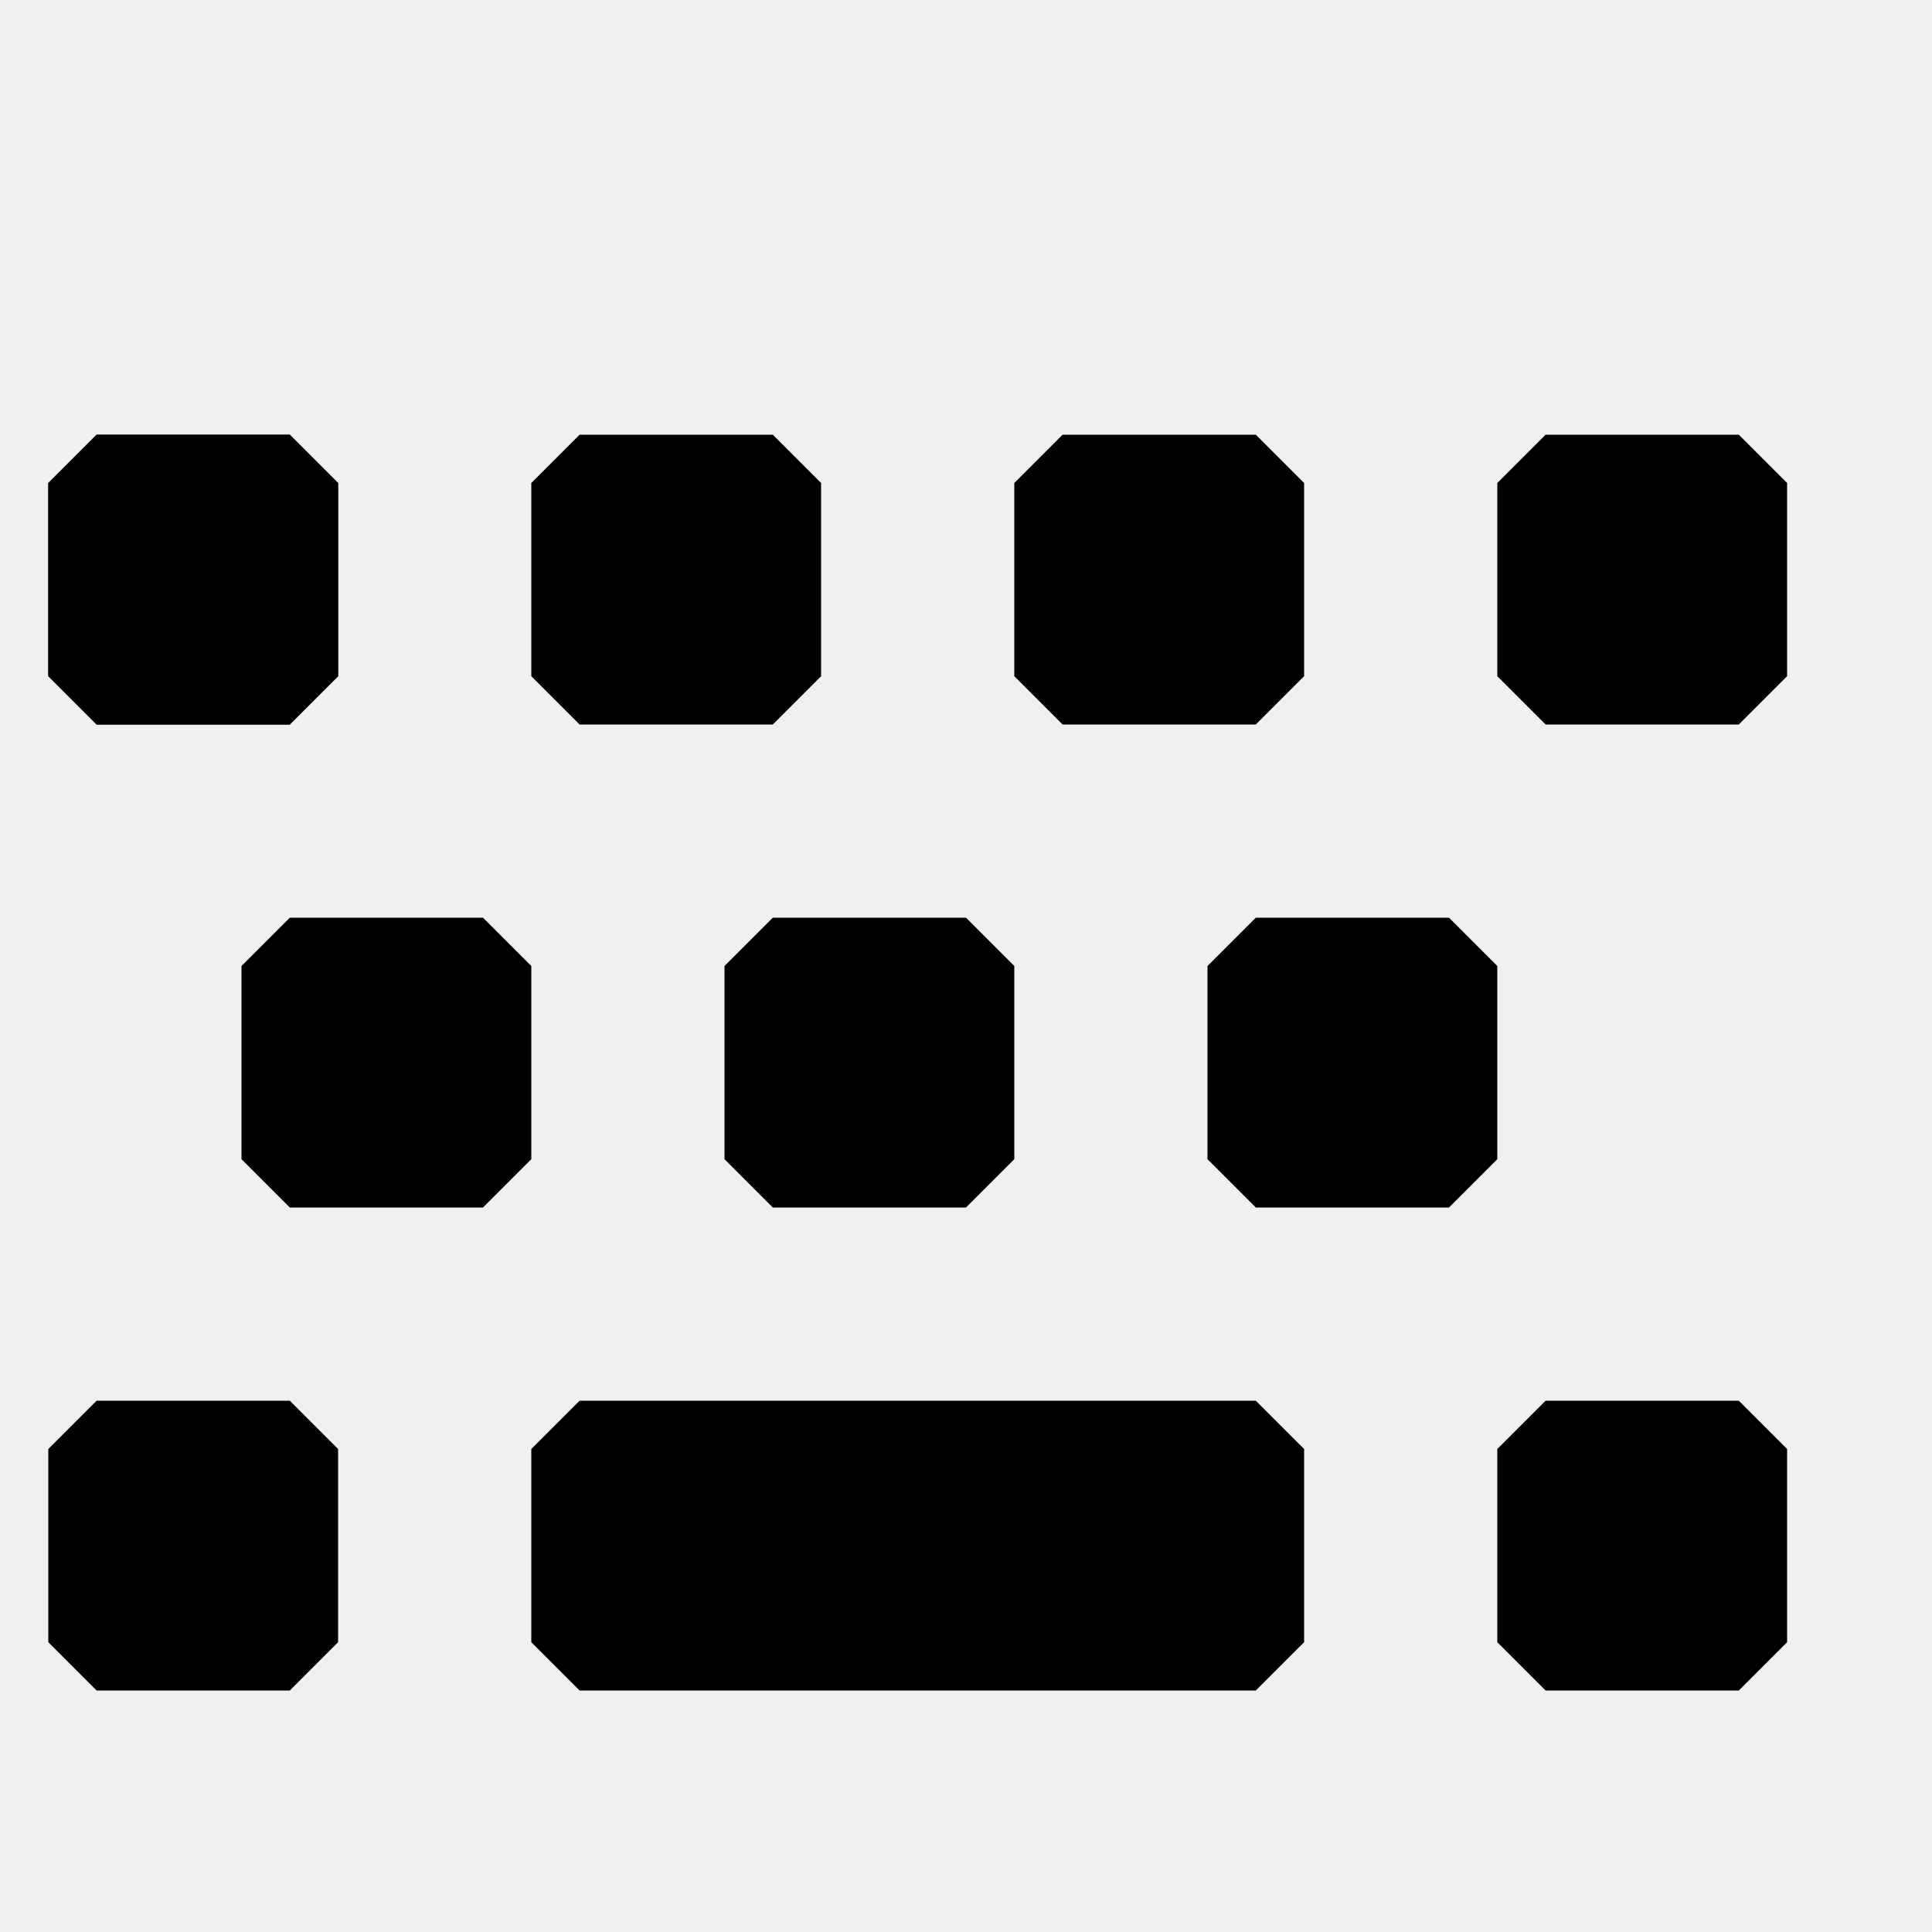
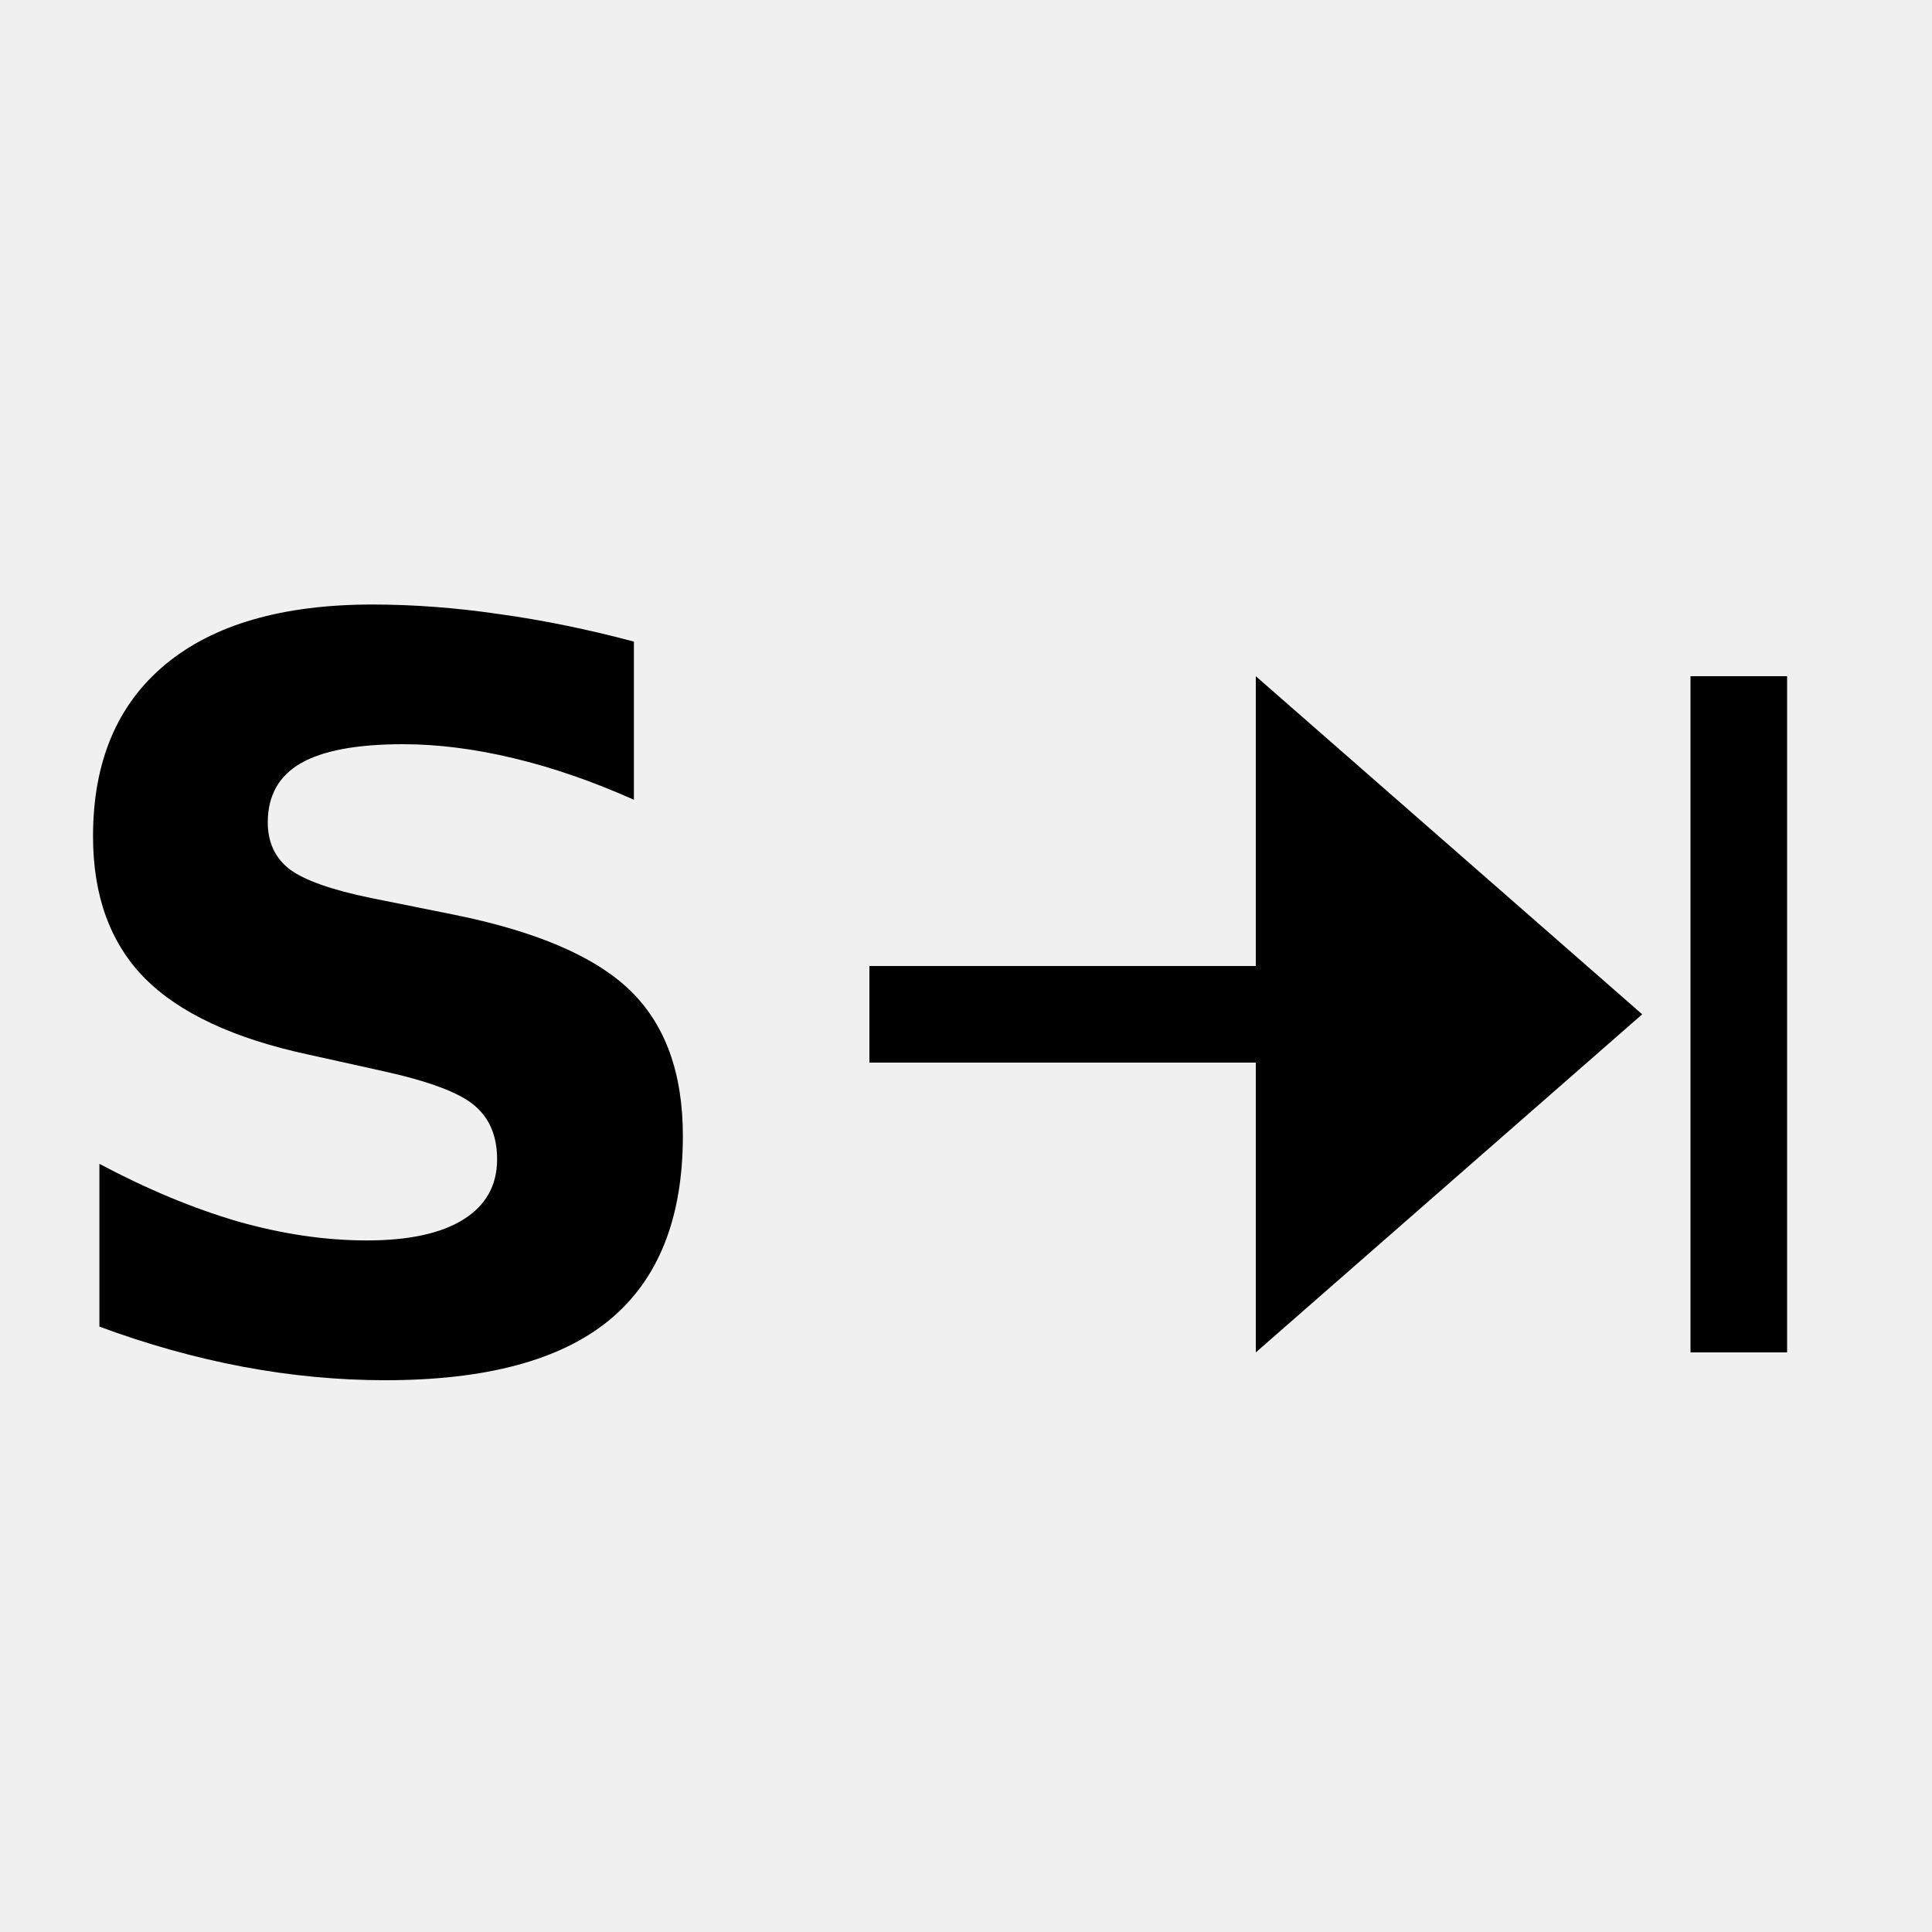
<svg xmlns="http://www.w3.org/2000/svg" width="20" height="20" viewBox="0 0 20 20" version="1.1" id="svg8">
  <defs id="defs2">
    <clipPath clipPathUnits="userSpaceOnUse" id="clipPath5567">
      <path style="color:#000000;font-style:normal;font-variant:normal;font-weight:normal;font-stretch:normal;font-size:medium;line-height:normal;font-family:sans-serif;font-variant-ligatures:normal;font-variant-position:normal;font-variant-caps:normal;font-variant-numeric:normal;font-variant-alternates:normal;font-feature-settings:normal;text-indent:0;text-align:start;text-decoration:none;text-decoration-line:none;text-decoration-style:solid;text-decoration-color:#000000;letter-spacing:normal;word-spacing:normal;text-transform:none;writing-mode:lr-tb;direction:ltr;text-orientation:mixed;dominant-baseline:auto;baseline-shift:baseline;text-anchor:start;white-space:normal;shape-padding:0;clip-rule:nonzero;display:inline;overflow:visible;visibility:visible;opacity:1;isolation:auto;mix-blend-mode:normal;color-interpolation:sRGB;color-interpolation-filters:linearRGB;solid-color:#000000;solid-opacity:1;vector-effect:none;fill:#4a4a4a;fill-opacity:1;fill-rule:evenodd;stroke:none;stroke-width:1;stroke-linecap:butt;stroke-linejoin:miter;stroke-miterlimit:4;stroke-dasharray:none;stroke-dashoffset:0;stroke-opacity:1;color-rendering:auto;image-rendering:auto;shape-rendering:auto;text-rendering:auto;enable-background:accumulate" d="m 10,7 c 4.02,0 6.061,1.858 8.135,3.916 C 15.151,12.855 13.046,13.875 10,13.875 6.954,13.875 4.849,12.855 1.865,10.916 3.939,8.858 5.98,7 10,7 Z" id="path5569" />
    </clipPath>
  </defs>
  <g id="images" style="display:none">
    <rect style="fill:none;fill-opacity:1;fill-rule:nonzero;stroke:#000000;stroke-width:1;stroke-linejoin:bevel;stroke-miterlimit:4;stroke-dasharray:none;stroke-opacity:1;paint-order:normal" id="rect4550" width="16" height="12" x="2" y="4" />
    <path style="fill:none;fill-rule:evenodd;stroke:#000000;stroke-width:1;stroke-linecap:butt;stroke-linejoin:bevel;stroke-miterlimit:4;stroke-dasharray:none;stroke-opacity:1" d="m 6,14 3,-4 2,2 2,-2 2,-2 3,4 v 4 H 3 Z" id="path4554" />
    <circle style="fill:none;fill-opacity:1;fill-rule:nonzero;stroke:#000000;stroke-width:1;stroke-linejoin:bevel;stroke-miterlimit:4;stroke-dasharray:none;stroke-opacity:1;paint-order:normal" id="path4556" cx="5.5" cy="7.5" r="1.5" />
  </g>
  <g id="files" style="display:none">
    <path style="fill:none;fill-opacity:1;fill-rule:nonzero;stroke:#000000;stroke-width:1;stroke-linejoin:miter;stroke-miterlimit:4;stroke-dasharray:none;stroke-opacity:1;paint-order:normal" d="m 4,1 h 7 l 5,5 V 19 H 4 Z" id="rect4485" />
    <path style="fill:none;fill-opacity:1;fill-rule:nonzero;stroke:#000000;stroke-width:1;stroke-linejoin:bevel;stroke-miterlimit:4;stroke-dasharray:none;stroke-opacity:1;paint-order:normal" d="M 16,6 H 11 V 1 Z" id="rect4491" />
  </g>
  <g id="links" style="display:none">
    <path id="rect5426" d="m 34.317,-5.348 c -2.199,0 -4,1.801 -4,4 0,2.199 1.801,4 4,4 h 7 c 2.199,0 4,-1.801 4,-4 0,-2.199 -1.801,-4 -4,-4 z m 0,2 h 7 c 1.125,0 2,0.875 2,2 0,1.125 -0.875,2 -2,2 h -7 c -1.125,0 -2,-0.875 -2,-2 0,-1.125 0.875,-2 2,-2 z" style="color:#000000;font-style:normal;font-variant:normal;font-weight:normal;font-stretch:normal;font-size:medium;line-height:normal;font-family:sans-serif;font-variant-ligatures:normal;font-variant-position:normal;font-variant-caps:normal;font-variant-numeric:normal;font-variant-alternates:normal;font-feature-settings:normal;text-indent:0;text-align:start;text-decoration:none;text-decoration-line:none;text-decoration-style:solid;text-decoration-color:#000000;letter-spacing:normal;word-spacing:normal;text-transform:none;writing-mode:lr-tb;direction:ltr;text-orientation:mixed;dominant-baseline:auto;baseline-shift:baseline;text-anchor:start;white-space:normal;shape-padding:0;clip-rule:nonzero;display:inline;overflow:visible;visibility:visible;opacity:1;isolation:auto;mix-blend-mode:normal;color-interpolation:sRGB;color-interpolation-filters:linearRGB;solid-color:#000000;solid-opacity:1;vector-effect:none;fill:#000000;fill-opacity:1;fill-rule:nonzero;stroke:none;stroke-width:2;stroke-linecap:round;stroke-linejoin:bevel;stroke-miterlimit:4;stroke-dasharray:none;stroke-dashoffset:0;stroke-opacity:1;paint-order:normal;color-rendering:auto;image-rendering:auto;shape-rendering:auto;text-rendering:auto;enable-background:accumulate" />
    <path id="rect5428" d="m 40.317,-5.348 c -2.199,0 -4,1.801 -4,4 0,2.199 1.801,4 4,4 h 7 c 2.199,0 4,-1.801 4,-4 0,-2.199 -1.801,-4 -4,-4 z m 0,2 h 7 c 1.125,0 2,0.875 2,2 0,1.125 -0.875,2 -2,2 h -7 c -1.125,0 -2,-0.875 -2,-2 0,-1.125 0.875,-2 2,-2 z" style="color:#000000;font-style:normal;font-variant:normal;font-weight:normal;font-stretch:normal;font-size:medium;line-height:normal;font-family:sans-serif;font-variant-ligatures:normal;font-variant-position:normal;font-variant-caps:normal;font-variant-numeric:normal;font-variant-alternates:normal;font-feature-settings:normal;text-indent:0;text-align:start;text-decoration:none;text-decoration-line:none;text-decoration-style:solid;text-decoration-color:#000000;letter-spacing:normal;word-spacing:normal;text-transform:none;writing-mode:lr-tb;direction:ltr;text-orientation:mixed;dominant-baseline:auto;baseline-shift:baseline;text-anchor:start;white-space:normal;shape-padding:0;clip-rule:nonzero;display:inline;overflow:visible;visibility:visible;opacity:1;isolation:auto;mix-blend-mode:normal;color-interpolation:sRGB;color-interpolation-filters:linearRGB;solid-color:#000000;solid-opacity:1;vector-effect:none;fill:#000000;fill-opacity:1;fill-rule:nonzero;stroke:none;stroke-width:2;stroke-linecap:round;stroke-linejoin:bevel;stroke-miterlimit:4;stroke-dasharray:none;stroke-dashoffset:0;stroke-opacity:1;paint-order:normal;color-rendering:auto;image-rendering:auto;shape-rendering:auto;text-rendering:auto;enable-background:accumulate" />
    <path id="path5434" d="m 35.317,4.652 c -2.199,0 -4,1.801 -4,4 0,2.199 1.801,4 4,4 h 6 c -1.468,0 -2.746,-0.811 -3.441,-2 h -2.559 c -1.125,0 -2,-0.875 -2,-2 0,-1.125 0.875,-2 2,-2 h 2.559 c 0.696,-1.189 1.973,-2 3.441,-2 z m 7,2 c 1.125,0 2,0.875 2,2 0,1.125 -0.875,2 -2,2 h 3.441 c 0.346,-0.591 0.559,-1.27 0.559,-2 0,-0.73 -0.212,-1.409 -0.559,-2 z" style="color:#000000;font-style:normal;font-variant:normal;font-weight:normal;font-stretch:normal;font-size:medium;line-height:normal;font-family:sans-serif;font-variant-ligatures:normal;font-variant-position:normal;font-variant-caps:normal;font-variant-numeric:normal;font-variant-alternates:normal;font-feature-settings:normal;text-indent:0;text-align:start;text-decoration:none;text-decoration-line:none;text-decoration-style:solid;text-decoration-color:#000000;letter-spacing:normal;word-spacing:normal;text-transform:none;writing-mode:lr-tb;direction:ltr;text-orientation:mixed;dominant-baseline:auto;baseline-shift:baseline;text-anchor:start;white-space:normal;shape-padding:0;clip-rule:nonzero;display:inline;overflow:visible;visibility:visible;opacity:1;isolation:auto;mix-blend-mode:normal;color-interpolation:sRGB;color-interpolation-filters:linearRGB;solid-color:#000000;solid-opacity:1;vector-effect:none;fill:#000000;fill-opacity:1;fill-rule:nonzero;stroke:none;stroke-width:2;stroke-linecap:round;stroke-linejoin:bevel;stroke-miterlimit:4;stroke-dasharray:none;stroke-dashoffset:0;stroke-opacity:1;paint-order:normal;color-rendering:auto;image-rendering:auto;shape-rendering:auto;text-rendering:auto;enable-background:accumulate" />
    <path id="path5448" d="m 41.317,4.652 c -1.468,0 -2.746,0.812 -3.441,2 h 3.441 1 3.441 c -0.696,-1.189 -1.973,-2 -3.441,-2 z" style="color:#000000;font-style:normal;font-variant:normal;font-weight:normal;font-stretch:normal;font-size:medium;line-height:normal;font-family:sans-serif;font-variant-ligatures:normal;font-variant-position:normal;font-variant-caps:normal;font-variant-numeric:normal;font-variant-alternates:normal;font-feature-settings:normal;text-indent:0;text-align:start;text-decoration:none;text-decoration-line:none;text-decoration-style:solid;text-decoration-color:#000000;letter-spacing:normal;word-spacing:normal;text-transform:none;writing-mode:lr-tb;direction:ltr;text-orientation:mixed;dominant-baseline:auto;baseline-shift:baseline;text-anchor:start;white-space:normal;shape-padding:0;clip-rule:nonzero;display:inline;overflow:visible;visibility:visible;opacity:1;isolation:auto;mix-blend-mode:normal;color-interpolation:sRGB;color-interpolation-filters:linearRGB;solid-color:#000000;solid-opacity:1;vector-effect:none;fill:#000000;fill-opacity:1;fill-rule:nonzero;stroke:none;stroke-width:2;stroke-linecap:round;stroke-linejoin:bevel;stroke-miterlimit:4;stroke-dasharray:none;stroke-dashoffset:0;stroke-opacity:1;paint-order:normal;color-rendering:auto;image-rendering:auto;shape-rendering:auto;text-rendering:auto;enable-background:accumulate" />
    <path id="path5441" d="m 36.876,22.652 c 0.696,1.188 1.973,2 3.441,2 h 1 c 1.468,0 2.746,-0.811 3.441,-2 h -3.441 -1 z" style="color:#000000;font-style:normal;font-variant:normal;font-weight:normal;font-stretch:normal;font-size:medium;line-height:normal;font-family:sans-serif;font-variant-ligatures:normal;font-variant-position:normal;font-variant-caps:normal;font-variant-numeric:normal;font-variant-alternates:normal;font-feature-settings:normal;text-indent:0;text-align:start;text-decoration:none;text-decoration-line:none;text-decoration-style:solid;text-decoration-color:#000000;letter-spacing:normal;word-spacing:normal;text-transform:none;writing-mode:lr-tb;direction:ltr;text-orientation:mixed;dominant-baseline:auto;baseline-shift:baseline;text-anchor:start;white-space:normal;shape-padding:0;clip-rule:nonzero;display:inline;overflow:visible;visibility:visible;opacity:1;isolation:auto;mix-blend-mode:normal;color-interpolation:sRGB;color-interpolation-filters:linearRGB;solid-color:#000000;solid-opacity:1;vector-effect:none;fill:#000000;fill-opacity:1;fill-rule:nonzero;stroke:none;stroke-width:2;stroke-linecap:round;stroke-linejoin:bevel;stroke-miterlimit:4;stroke-dasharray:none;stroke-dashoffset:0;stroke-opacity:1;paint-order:normal;color-rendering:auto;image-rendering:auto;shape-rendering:auto;text-rendering:auto;enable-background:accumulate" />
    <g id="g5473">
      <path style="color:#000000;font-style:normal;font-variant:normal;font-weight:normal;font-stretch:normal;font-size:medium;line-height:normal;font-family:sans-serif;font-variant-ligatures:normal;font-variant-position:normal;font-variant-caps:normal;font-variant-numeric:normal;font-variant-alternates:normal;font-feature-settings:normal;text-indent:0;text-align:start;text-decoration:none;text-decoration-line:none;text-decoration-style:solid;text-decoration-color:#000000;letter-spacing:normal;word-spacing:normal;text-transform:none;writing-mode:lr-tb;direction:ltr;text-orientation:mixed;dominant-baseline:auto;baseline-shift:baseline;text-anchor:start;white-space:normal;shape-padding:0;clip-rule:nonzero;display:inline;overflow:visible;visibility:visible;opacity:1;isolation:auto;mix-blend-mode:normal;color-interpolation:sRGB;color-interpolation-filters:linearRGB;solid-color:#000000;solid-opacity:1;vector-effect:none;fill:#ffffff;fill-opacity:1;fill-rule:nonzero;stroke:#000000;stroke-width:1;stroke-linecap:round;stroke-linejoin:bevel;stroke-miterlimit:4;stroke-dasharray:none;stroke-dashoffset:0;stroke-opacity:1;paint-order:normal;color-rendering:auto;image-rendering:auto;shape-rendering:auto;text-rendering:auto;enable-background:accumulate" d="m 2.664,11.679 c -1.555,1.555 -1.555,4.102 0,5.657 1.555,1.555 4.102,1.555 5.657,0 l 4.243,-4.243 c -1.038,1.038 -2.515,1.368 -3.848,1.019 l -1.809,1.809 c -0.796,0.796 -2.033,0.796 -2.828,0 -0.796,-0.796 -0.796,-2.033 -1e-7,-2.828 1.823,-1.823 3.279,-3.279 4.95,-4.95 0.796,-0.796 2.033,-0.796 2.828,10e-8 0.796,0.796 0.796,2.033 0,2.828 L 14.29,8.538 C 14.117,7.875 13.787,7.245 13.271,6.729 12.754,6.213 12.125,5.883 11.462,5.71 10.129,5.361 8.652,5.691 7.614,6.729 5.964,8.379 4.314,10.029 2.664,11.679 Z" id="path5450" />
      <path id="path5455" d="m 17.514,8.143 c 1.555,-1.555 1.555,-4.102 0,-5.657 -1.555,-1.555 -4.102,-1.555 -5.657,-10e-8 L 7.614,6.729 C 8.652,5.691 10.129,5.361 11.462,5.71 l 1.809,-1.809 c 0.796,-0.796 2.033,-0.796 2.828,0 0.796,0.796 0.796,2.033 0,2.828 -1.823,1.823 -3.279,3.279 -4.95,4.95 -0.796,0.796 -2.033,0.796 -2.828,0 -0.796,-0.796 -0.796,-2.033 -1e-7,-2.828 L 5.888,11.284 c 0.173,0.663 0.503,1.293 1.019,1.809 0.516,0.516 1.146,0.846 1.809,1.019 1.332,0.348 2.809,0.019 3.848,-1.019 1.65,-1.65 3.3,-3.3 4.95,-4.95 z" style="color:#000000;font-style:normal;font-variant:normal;font-weight:normal;font-stretch:normal;font-size:medium;line-height:normal;font-family:sans-serif;font-variant-ligatures:normal;font-variant-position:normal;font-variant-caps:normal;font-variant-numeric:normal;font-variant-alternates:normal;font-feature-settings:normal;text-indent:0;text-align:start;text-decoration:none;text-decoration-line:none;text-decoration-style:solid;text-decoration-color:#000000;letter-spacing:normal;word-spacing:normal;text-transform:none;writing-mode:lr-tb;direction:ltr;text-orientation:mixed;dominant-baseline:auto;baseline-shift:baseline;text-anchor:start;white-space:normal;shape-padding:0;clip-rule:nonzero;display:inline;overflow:visible;visibility:visible;opacity:1;isolation:auto;mix-blend-mode:normal;color-interpolation:sRGB;color-interpolation-filters:linearRGB;solid-color:#000000;solid-opacity:1;vector-effect:none;fill:#ffffff;fill-opacity:1;fill-rule:nonzero;stroke:#000000;stroke-width:1;stroke-linecap:round;stroke-linejoin:bevel;stroke-miterlimit:4;stroke-dasharray:none;stroke-dashoffset:0;stroke-opacity:1;paint-order:normal;color-rendering:auto;image-rendering:auto;shape-rendering:auto;text-rendering:auto;enable-background:accumulate" />
    </g>
  </g>
  <g id="preview" style="display:none">
    <path style="fill:none;fill-rule:evenodd;stroke:#4a4a4a;stroke-width:1;stroke-linecap:butt;stroke-linejoin:miter;stroke-miterlimit:4;stroke-dasharray:none;stroke-opacity:1" d="M 10,14.375 C 6.625,14.375 4.375,13.25 1,11 3.25,8.75 5.5,6.5 10,6.5 c 4.5,0 6.75,2.25 9,4.5 -3.375,2.25 -5.625,3.375 -9,3.375 z" id="path4809-0" />
    <circle clip-path="url(#clipPath5567)" r="3.5" cy="12" cx="10" id="circle5548" style="opacity:1;fill:#181818;fill-opacity:1;fill-rule:nonzero;stroke:none;stroke-width:1.032;stroke-linecap:round;stroke-linejoin:bevel;stroke-miterlimit:4;stroke-dasharray:none;stroke-dashoffset:0;stroke-opacity:1;paint-order:normal" />
  </g>
-   <g id="shorcuts" style="display:inline">
+   <g id="shorcuts" style="display:none">
    <g id="g5649">
-       <rect style="opacity:1;fill:#000000;fill-opacity:1;fill-rule:nonzero;stroke:#000000;stroke-width:1;stroke-linecap:square;stroke-linejoin:bevel;stroke-miterlimit:4;stroke-dasharray:none;stroke-dashoffset:0;stroke-opacity:1;paint-order:normal" id="rect4902" width="2" height="2" x="1" y="15" />
-       <rect style="opacity:1;fill:#000000;fill-opacity:1;fill-rule:nonzero;stroke:#000000;stroke-width:1;stroke-linecap:square;stroke-linejoin:bevel;stroke-miterlimit:4;stroke-dasharray:none;stroke-dashoffset:0;stroke-opacity:1;paint-order:normal" id="rect5586" width="2" height="2" x="3" y="10" />
-       <rect style="opacity:1;fill:#000000;fill-opacity:1;fill-rule:nonzero;stroke:#000000;stroke-width:1;stroke-linecap:square;stroke-linejoin:bevel;stroke-miterlimit:4;stroke-dasharray:none;stroke-dashoffset:0;stroke-opacity:1;paint-order:normal" id="rect5596" width="7" height="2" x="6" y="15" />
-       <rect style="opacity:1;fill:#000000;fill-opacity:1;fill-rule:nonzero;stroke:#000000;stroke-width:1;stroke-linecap:square;stroke-linejoin:bevel;stroke-miterlimit:4;stroke-dasharray:none;stroke-dashoffset:0;stroke-opacity:1;paint-order:normal" id="rect5598" width="2" height="2" x="8" y="10" />
-       <rect style="opacity:1;fill:#000000;fill-opacity:1;fill-rule:nonzero;stroke:#000000;stroke-width:1;stroke-linecap:square;stroke-linejoin:bevel;stroke-miterlimit:4;stroke-dasharray:none;stroke-dashoffset:0;stroke-opacity:1;paint-order:normal" id="rect5602" width="2" height="2" x="13" y="10" />
-       <rect style="opacity:1;fill:#000000;fill-opacity:1;fill-rule:nonzero;stroke:#000000;stroke-width:1;stroke-linecap:square;stroke-linejoin:bevel;stroke-miterlimit:4;stroke-dasharray:none;stroke-dashoffset:0;stroke-opacity:1;paint-order:normal" id="rect5604" width="2" height="2" x="16" y="15" />
-       <rect style="opacity:1;fill:#000000;fill-opacity:1;fill-rule:nonzero;stroke:#000000;stroke-width:1;stroke-linecap:square;stroke-linejoin:bevel;stroke-miterlimit:4;stroke-dasharray:none;stroke-dashoffset:0;stroke-opacity:1;paint-order:normal" id="rect5606" width="2" height="2" x="16" y="5" />
-       <rect style="opacity:1;fill:#000000;fill-opacity:1;fill-rule:nonzero;stroke:#000000;stroke-width:1;stroke-linecap:square;stroke-linejoin:bevel;stroke-miterlimit:4;stroke-dasharray:none;stroke-dashoffset:0;stroke-opacity:1;paint-order:normal" id="rect5608" width="2" height="2" x="11" y="5" />
-       <rect style="opacity:1;fill:#000000;fill-opacity:1;fill-rule:nonzero;stroke:#000000;stroke-width:1;stroke-linecap:square;stroke-linejoin:bevel;stroke-miterlimit:4;stroke-dasharray:none;stroke-dashoffset:0;stroke-opacity:1;paint-order:normal" id="rect5610" width="2" height="2" x="6" y="5" />
-       <rect style="opacity:1;fill:#000000;fill-opacity:1;fill-rule:nonzero;stroke:#000000;stroke-width:1;stroke-linecap:square;stroke-linejoin:bevel;stroke-miterlimit:4;stroke-dasharray:none;stroke-dashoffset:0;stroke-opacity:1;paint-order:normal" id="rect5612" width="2" height="2" x="1" y="5" />
-       <rect y="5" x="1" height="2" width="2" id="rect5584" style="opacity:1;fill:#000000;fill-opacity:1;fill-rule:nonzero;stroke:#000000;stroke-width:1;stroke-linecap:square;stroke-linejoin:bevel;stroke-miterlimit:4;stroke-dasharray:none;stroke-dashoffset:0;stroke-opacity:1;paint-order:normal" />
+       <rect style="opacity:1;fill:#000000;fill-opacity:1;fill-rule:nonzero;stroke:none;stroke-width:1;stroke-linecap:square;stroke-linejoin:bevel;stroke-miterlimit:4;stroke-dasharray:none;stroke-dashoffset:0;stroke-opacity:1;paint-order:normal" id="rect4902" width="2" height="2" x="1" y="15" />
+       <rect style="opacity:1;fill:#000000;fill-opacity:1;fill-rule:nonzero;stroke:none;stroke-width:1;stroke-linecap:square;stroke-linejoin:bevel;stroke-miterlimit:4;stroke-dasharray:none;stroke-dashoffset:0;stroke-opacity:1;paint-order:normal" id="rect5586" width="2" height="2" x="3" y="10" />
+       <rect style="opacity:1;fill:#000000;fill-opacity:1;fill-rule:nonzero;stroke:none;stroke-width:1;stroke-linecap:square;stroke-linejoin:bevel;stroke-miterlimit:4;stroke-dasharray:none;stroke-dashoffset:0;stroke-opacity:1;paint-order:normal" id="rect5596" width="7" height="2" x="6" y="15" />
+       <rect style="opacity:1;fill:#000000;fill-opacity:1;fill-rule:nonzero;stroke:none;stroke-width:1;stroke-linecap:square;stroke-linejoin:bevel;stroke-miterlimit:4;stroke-dasharray:none;stroke-dashoffset:0;stroke-opacity:1;paint-order:normal" id="rect5598" width="2" height="2" x="8" y="10" />
+       <rect style="opacity:1;fill:#000000;fill-opacity:1;fill-rule:nonzero;stroke:none;stroke-width:1;stroke-linecap:square;stroke-linejoin:bevel;stroke-miterlimit:4;stroke-dasharray:none;stroke-dashoffset:0;stroke-opacity:1;paint-order:normal" id="rect5602" width="2" height="2" x="13" y="10" />
+       <rect style="opacity:1;fill:#000000;fill-opacity:1;fill-rule:nonzero;stroke:none;stroke-width:1;stroke-linecap:square;stroke-linejoin:bevel;stroke-miterlimit:4;stroke-dasharray:none;stroke-dashoffset:0;stroke-opacity:1;paint-order:normal" id="rect5604" width="2" height="2" x="16" y="15" />
+       <rect style="opacity:1;fill:#000000;fill-opacity:1;fill-rule:nonzero;stroke:none;stroke-width:1;stroke-linecap:square;stroke-linejoin:bevel;stroke-miterlimit:4;stroke-dasharray:none;stroke-dashoffset:0;stroke-opacity:1;paint-order:normal" id="rect5606" width="2" height="2" x="16" y="5" />
+       <rect style="opacity:1;fill:#000000;fill-opacity:1;fill-rule:nonzero;stroke:none;stroke-width:1;stroke-linecap:square;stroke-linejoin:bevel;stroke-miterlimit:4;stroke-dasharray:none;stroke-dashoffset:0;stroke-opacity:1;paint-order:normal" id="rect5608" width="2" height="2" x="11" y="5" />
+       <rect style="opacity:1;fill:#000000;fill-opacity:1;fill-rule:nonzero;stroke:none;stroke-width:1;stroke-linecap:square;stroke-linejoin:bevel;stroke-miterlimit:4;stroke-dasharray:none;stroke-dashoffset:0;stroke-opacity:1;paint-order:normal" id="rect5610" width="2" height="2" x="6" y="5" />
+       <rect style="opacity:1;fill:#000000;fill-opacity:1;fill-rule:nonzero;stroke:none;stroke-width:1;stroke-linecap:square;stroke-linejoin:bevel;stroke-miterlimit:4;stroke-dasharray:none;stroke-dashoffset:0;stroke-opacity:1;paint-order:normal" id="rect5612" width="2" height="2" x="1" y="5" />
+       <rect y="5" x="1" height="2" width="2" id="rect5584" style="opacity:1;fill:#000000;fill-opacity:1;fill-rule:nonzero;stroke:none;stroke-width:1;stroke-linecap:square;stroke-linejoin:bevel;stroke-miterlimit:4;stroke-dasharray:none;stroke-dashoffset:0;stroke-opacity:1;paint-order:normal" />
    </g>
  </g>
-   <g id="snippets" style="display:none">
-     <text xml:space="preserve" style="font-style:normal;font-variant:normal;font-weight:bold;font-stretch:normal;font-size:8px;line-height:125%;font-family:sans-serif;-inkscape-font-specification:'sans-serif Bold';letter-spacing:0px;word-spacing:0px;fill:#000000;fill-opacity:1;stroke:none;stroke-width:1px;stroke-linecap:butt;stroke-linejoin:miter;stroke-opacity:1" x="1.385" y="13.295" id="text4942">
-       <tspan id="tspan4940" x="1.385" y="13.295">S</tspan>
-     </text>
-     <path style="fill:#000000;fill-opacity:1;fill-rule:evenodd;stroke:none;stroke-width:1px;stroke-linecap:butt;stroke-linejoin:miter;stroke-opacity:1" d="m 8,10 v 1 h 4 v 2 L 15,10.5 12,8 v 2 z" id="path4944" />
-     <path style="fill:none;fill-rule:evenodd;stroke:#000000;stroke-width:1px;stroke-linecap:butt;stroke-linejoin:miter;stroke-opacity:1" d="m 16,8 v 5" id="path4946" />
+   <g id="snippets" style="display:inline">
+     <g aria-label="S" style="font-style:normal;font-variant:normal;font-weight:bold;font-stretch:normal;font-size:8px;line-height:125%;font-family:sans-serif;-inkscape-font-specification:'sans-serif Bold';letter-spacing:0px;word-spacing:0px;fill:#000000;fill-opacity:1;stroke:none;stroke-width:1px;stroke-linecap:butt;stroke-linejoin:miter;stroke-opacity:1" id="text4942">
+       <path d="M 6.562,6.641 V 8.279 Q 5.924,7.994 5.317,7.849 4.711,7.704 4.172,7.704 q -0.715,0 -1.058,0.197 Q 2.772,8.098 2.772,8.513 2.772,8.824 3,9 3.233,9.171 3.84,9.296 L 4.69,9.467 q 1.291,0.259 1.835,0.788 0.544,0.529 0.544,1.503 0,1.281 -0.762,1.908 -0.757,0.622 -2.317,0.622 -0.736,0 -1.478,-0.14 -0.741,-0.14 -1.483,-0.415 v -1.685 q 0.741,0.394 1.431,0.596 0.695,0.197 1.338,0.197 0.653,0 1.001,-0.218 0.347,-0.218 0.347,-0.622 0,-0.363 -0.238,-0.56 Q 4.675,11.245 3.969,11.089 L 3.197,10.918 Q 2.036,10.669 1.497,10.125 0.963,9.581 0.963,8.658 q 0,-1.156 0.747,-1.778 0.747,-0.622 2.146,-0.622 0.638,0 1.312,0.099 0.674,0.093 1.395,0.285 z" style="stroke-width:1.327px" id="path4730" />
+     </g>
+     <path style="fill:#000000;fill-opacity:1;fill-rule:evenodd;stroke:none;stroke-width:1px;stroke-linecap:butt;stroke-linejoin:miter;stroke-opacity:1" d="m 9,10 v 1 h 4 v 3 L 17,10.5 13,7 v 3 z" id="path4944" />
+     <path style="color:#000000;font-style:normal;font-variant:normal;font-weight:normal;font-stretch:normal;font-size:medium;line-height:normal;font-family:sans-serif;font-variant-ligatures:normal;font-variant-position:normal;font-variant-caps:normal;font-variant-numeric:normal;font-variant-alternates:normal;font-feature-settings:normal;text-indent:0;text-align:start;text-decoration:none;text-decoration-line:none;text-decoration-style:solid;text-decoration-color:#000000;letter-spacing:normal;word-spacing:normal;text-transform:none;writing-mode:lr-tb;direction:ltr;text-orientation:mixed;dominant-baseline:auto;baseline-shift:baseline;text-anchor:start;white-space:normal;shape-padding:0;clip-rule:nonzero;display:inline;overflow:visible;visibility:visible;opacity:1;isolation:auto;mix-blend-mode:normal;color-interpolation:sRGB;color-interpolation-filters:linearRGB;solid-color:#000000;solid-opacity:1;vector-effect:none;fill:#000000;fill-opacity:1;fill-rule:evenodd;stroke:none;stroke-width:1px;stroke-linecap:butt;stroke-linejoin:miter;stroke-miterlimit:4;stroke-dasharray:none;stroke-dashoffset:0;stroke-opacity:1;color-rendering:auto;image-rendering:auto;shape-rendering:auto;text-rendering:auto;enable-background:accumulate" d="m 17.5,7 v 7 h 1 V 7 Z" id="path4946" />
  </g>
  <g id="size0" style="display:none">
    <rect style="opacity:1;fill:#333333;fill-opacity:1;fill-rule:nonzero;stroke:none;stroke-width:0.962;stroke-linecap:round;stroke-linejoin:bevel;stroke-miterlimit:4;stroke-dasharray:none;stroke-dashoffset:0;stroke-opacity:1;paint-order:normal" id="rect4949" width="17" height="14" x="1" y="3" />
    <rect style="opacity:1;fill:#000000;fill-opacity:1;fill-rule:nonzero;stroke:none;stroke-width:0.233;stroke-linecap:round;stroke-linejoin:bevel;stroke-miterlimit:4;stroke-dasharray:none;stroke-dashoffset:0;stroke-opacity:1;paint-order:normal" id="rect4949-6" width="1" height="14" x="18" y="3" />
    <path style="fill:none;fill-rule:evenodd;stroke:#ffffff;stroke-width:1px;stroke-linecap:round;stroke-linejoin:round;stroke-opacity:1" d="M 3,5 5,7 3,9" id="path4970" />
  </g>
  <g id="size1-2" style="display:none">
    <rect y="3" x="1" height="14" width="9" id="rect4972" style="opacity:1;fill:#333333;fill-opacity:1;fill-rule:nonzero;stroke:none;stroke-width:0.7;stroke-linecap:round;stroke-linejoin:bevel;stroke-miterlimit:4;stroke-dasharray:none;stroke-dashoffset:0;stroke-opacity:1;paint-order:normal" />
    <rect y="3" x="10" height="14" width="1" id="rect4974" style="opacity:1;fill:#000000;fill-opacity:1;fill-rule:nonzero;stroke:none;stroke-width:0.233;stroke-linecap:round;stroke-linejoin:bevel;stroke-miterlimit:4;stroke-dasharray:none;stroke-dashoffset:0;stroke-opacity:1;paint-order:normal" />
    <path id="path4976" d="M 3,5 5,7 3,9" style="fill:none;fill-rule:evenodd;stroke:#ffffff;stroke-width:1px;stroke-linecap:round;stroke-linejoin:round;stroke-opacity:1" />
    <rect style="opacity:1;fill:#ff7f2a;fill-opacity:1;fill-rule:nonzero;stroke:none;stroke-width:0.7;stroke-linecap:round;stroke-linejoin:round;stroke-miterlimit:4;stroke-dasharray:none;stroke-dashoffset:0;stroke-opacity:1;paint-order:normal" id="rect4982" width="8" height="14" x="11" y="3" />
  </g>
  <g id="size1-3" style="display:none">
    <rect style="opacity:1;fill:#333333;fill-opacity:1;fill-rule:nonzero;stroke:none;stroke-width:0.774;stroke-linecap:round;stroke-linejoin:bevel;stroke-miterlimit:4;stroke-dasharray:none;stroke-dashoffset:0;stroke-opacity:1;paint-order:normal" id="rect4984" width="11" height="14" x="1" y="3" />
    <rect style="opacity:1;fill:#000000;fill-opacity:1;fill-rule:nonzero;stroke:none;stroke-width:0.233;stroke-linecap:round;stroke-linejoin:bevel;stroke-miterlimit:4;stroke-dasharray:none;stroke-dashoffset:0;stroke-opacity:1;paint-order:normal" id="rect4986" width="1" height="14" x="12" y="3" />
    <path style="fill:none;fill-rule:evenodd;stroke:#ffffff;stroke-width:1px;stroke-linecap:round;stroke-linejoin:round;stroke-opacity:1" d="M 3,5 5,7 3,9" id="path4988" />
    <rect y="3" x="13" height="14" width="6" id="rect4990" style="opacity:1;fill:#ff7f2a;fill-opacity:1;fill-rule:nonzero;stroke:none;stroke-width:0.606;stroke-linecap:round;stroke-linejoin:round;stroke-miterlimit:4;stroke-dasharray:none;stroke-dashoffset:0;stroke-opacity:1;paint-order:normal" />
  </g>
  <g style="display:none" id="size2-3">
    <rect y="3" x="1" height="14" width="6" id="rect4994" style="opacity:1;fill:#333333;fill-opacity:1;fill-rule:nonzero;stroke:none;stroke-width:0.572;stroke-linecap:round;stroke-linejoin:bevel;stroke-miterlimit:4;stroke-dasharray:none;stroke-dashoffset:0;stroke-opacity:1;paint-order:normal" />
    <rect y="3" x="7" height="14" width="1" id="rect4996" style="opacity:1;fill:#000000;fill-opacity:1;fill-rule:nonzero;stroke:none;stroke-width:0.233;stroke-linecap:round;stroke-linejoin:bevel;stroke-miterlimit:4;stroke-dasharray:none;stroke-dashoffset:0;stroke-opacity:1;paint-order:normal" />
    <path id="path4998" d="M 3,5 5,7 3,9" style="fill:none;fill-rule:evenodd;stroke:#ffffff;stroke-width:1px;stroke-linecap:round;stroke-linejoin:round;stroke-opacity:1" />
    <rect style="opacity:1;fill:#ff7f2a;fill-opacity:1;fill-rule:nonzero;stroke:none;stroke-width:0.821;stroke-linecap:round;stroke-linejoin:round;stroke-miterlimit:4;stroke-dasharray:none;stroke-dashoffset:0;stroke-opacity:1;paint-order:normal" id="rect5000" width="11" height="14" x="8" y="3" />
  </g>
  <g id="config" style="display:none">
    <path style="opacity:1;fill:none;fill-opacity:1;fill-rule:nonzero;stroke:#000000;stroke-width:1;stroke-linecap:round;stroke-linejoin:round;stroke-miterlimit:4;stroke-dasharray:none;stroke-dashoffset:0;stroke-opacity:1;paint-order:normal" d="M 10,3 A 7,7 0 0 0 8.99,3.08 L 8.729,5.166 A 5,5 0 0 0 7.488,5.684 L 5.824,4.391 A 7,7 0 0 0 5.139,4.965 7,7 0 0 0 5.096,5.008 7,7 0 0 0 4.396,5.818 L 5.688,7.479 A 5,5 0 0 0 5.172,8.723 L 3.082,8.982 A 7,7 0 0 0 3.008,9.844 v 0.377 a 7,7 0 0 0 0.07,0.781 l 2.086,0.26 a 5,5 0 0 0 0.52,1.25 L 4.391,14.174 A 7,7 0 0 0 4.867,14.75 l 0.338,0.338 a 7,7 0 0 0 0.611,0.514 l 1.66,-1.291 a 5,5 0 0 0 1.254,0.52 l 0.262,2.088 a 7,7 0 0 0 0.697,0.066 h 0.752 a 7,7 0 0 0 0.566,-0.064 l 0.262,-2.086 a 5,5 0 0 0 1.252,-0.523 l 1.662,1.291 A 7,7 0 0 0 14.75,15.133 l 0.338,-0.338 a 7,7 0 0 0 0.521,-0.621 l -1.293,-1.66 a 5,5 0 0 0 0.516,-1.252 l 2.088,-0.26 a 7,7 0 0 0 0.072,-0.846 V 9.779 a 7,7 0 0 0 -0.072,-0.797 L 14.832,8.723 A 5,5 0 0 0 14.311,7.48 l 1.293,-1.662 a 7,7 0 0 0 -0.568,-0.68 l -0.014,-0.016 a 7,7 0 0 0 -0.029,-0.027 7,7 0 0 0 -0.818,-0.705 l -1.66,1.293 A 5,5 0 0 0 11.271,5.17 L 11.01,3.082 A 7,7 0 0 0 10,3 Z m 0,4 a 3,3 0 0 1 3,3 3,3 0 0 1 -3,3 3,3 0 0 1 -3,-3 3,3 0 0 1 3,-3 z" id="path5010" />
  </g>
  <g id="articles" style="display:none">
    <rect style="opacity:1;fill:none;fill-opacity:1;fill-rule:nonzero;stroke:#000000;stroke-width:0.926;stroke-linecap:round;stroke-linejoin:bevel;stroke-miterlimit:4;stroke-dasharray:none;stroke-dashoffset:0;stroke-opacity:1;paint-order:normal" id="rect5091" width="12" height="18" x="4" y="1" />
    <g id="g4523">
      <path id="rect4498" d="M 18.975,15.849 12.61,8.136 8.908,6.005 l 1.389,4.04 6.365,7.713 z" style="fill:#fdfdfd;fill-opacity:1;fill-rule:nonzero;stroke:#000000;stroke-width:0.983;stroke-linejoin:bevel;stroke-miterlimit:4;stroke-dasharray:none;stroke-opacity:1;paint-order:normal" />
      <path id="path4500-3" d="M 11.685,7.604 8.908,6.006 9.95,9.036 Z" style="fill:#000000;fill-opacity:1;fill-rule:evenodd;stroke:none;stroke-width:1.683px;stroke-linecap:butt;stroke-linejoin:miter;stroke-opacity:1" />
    </g>
  </g>
</svg>
